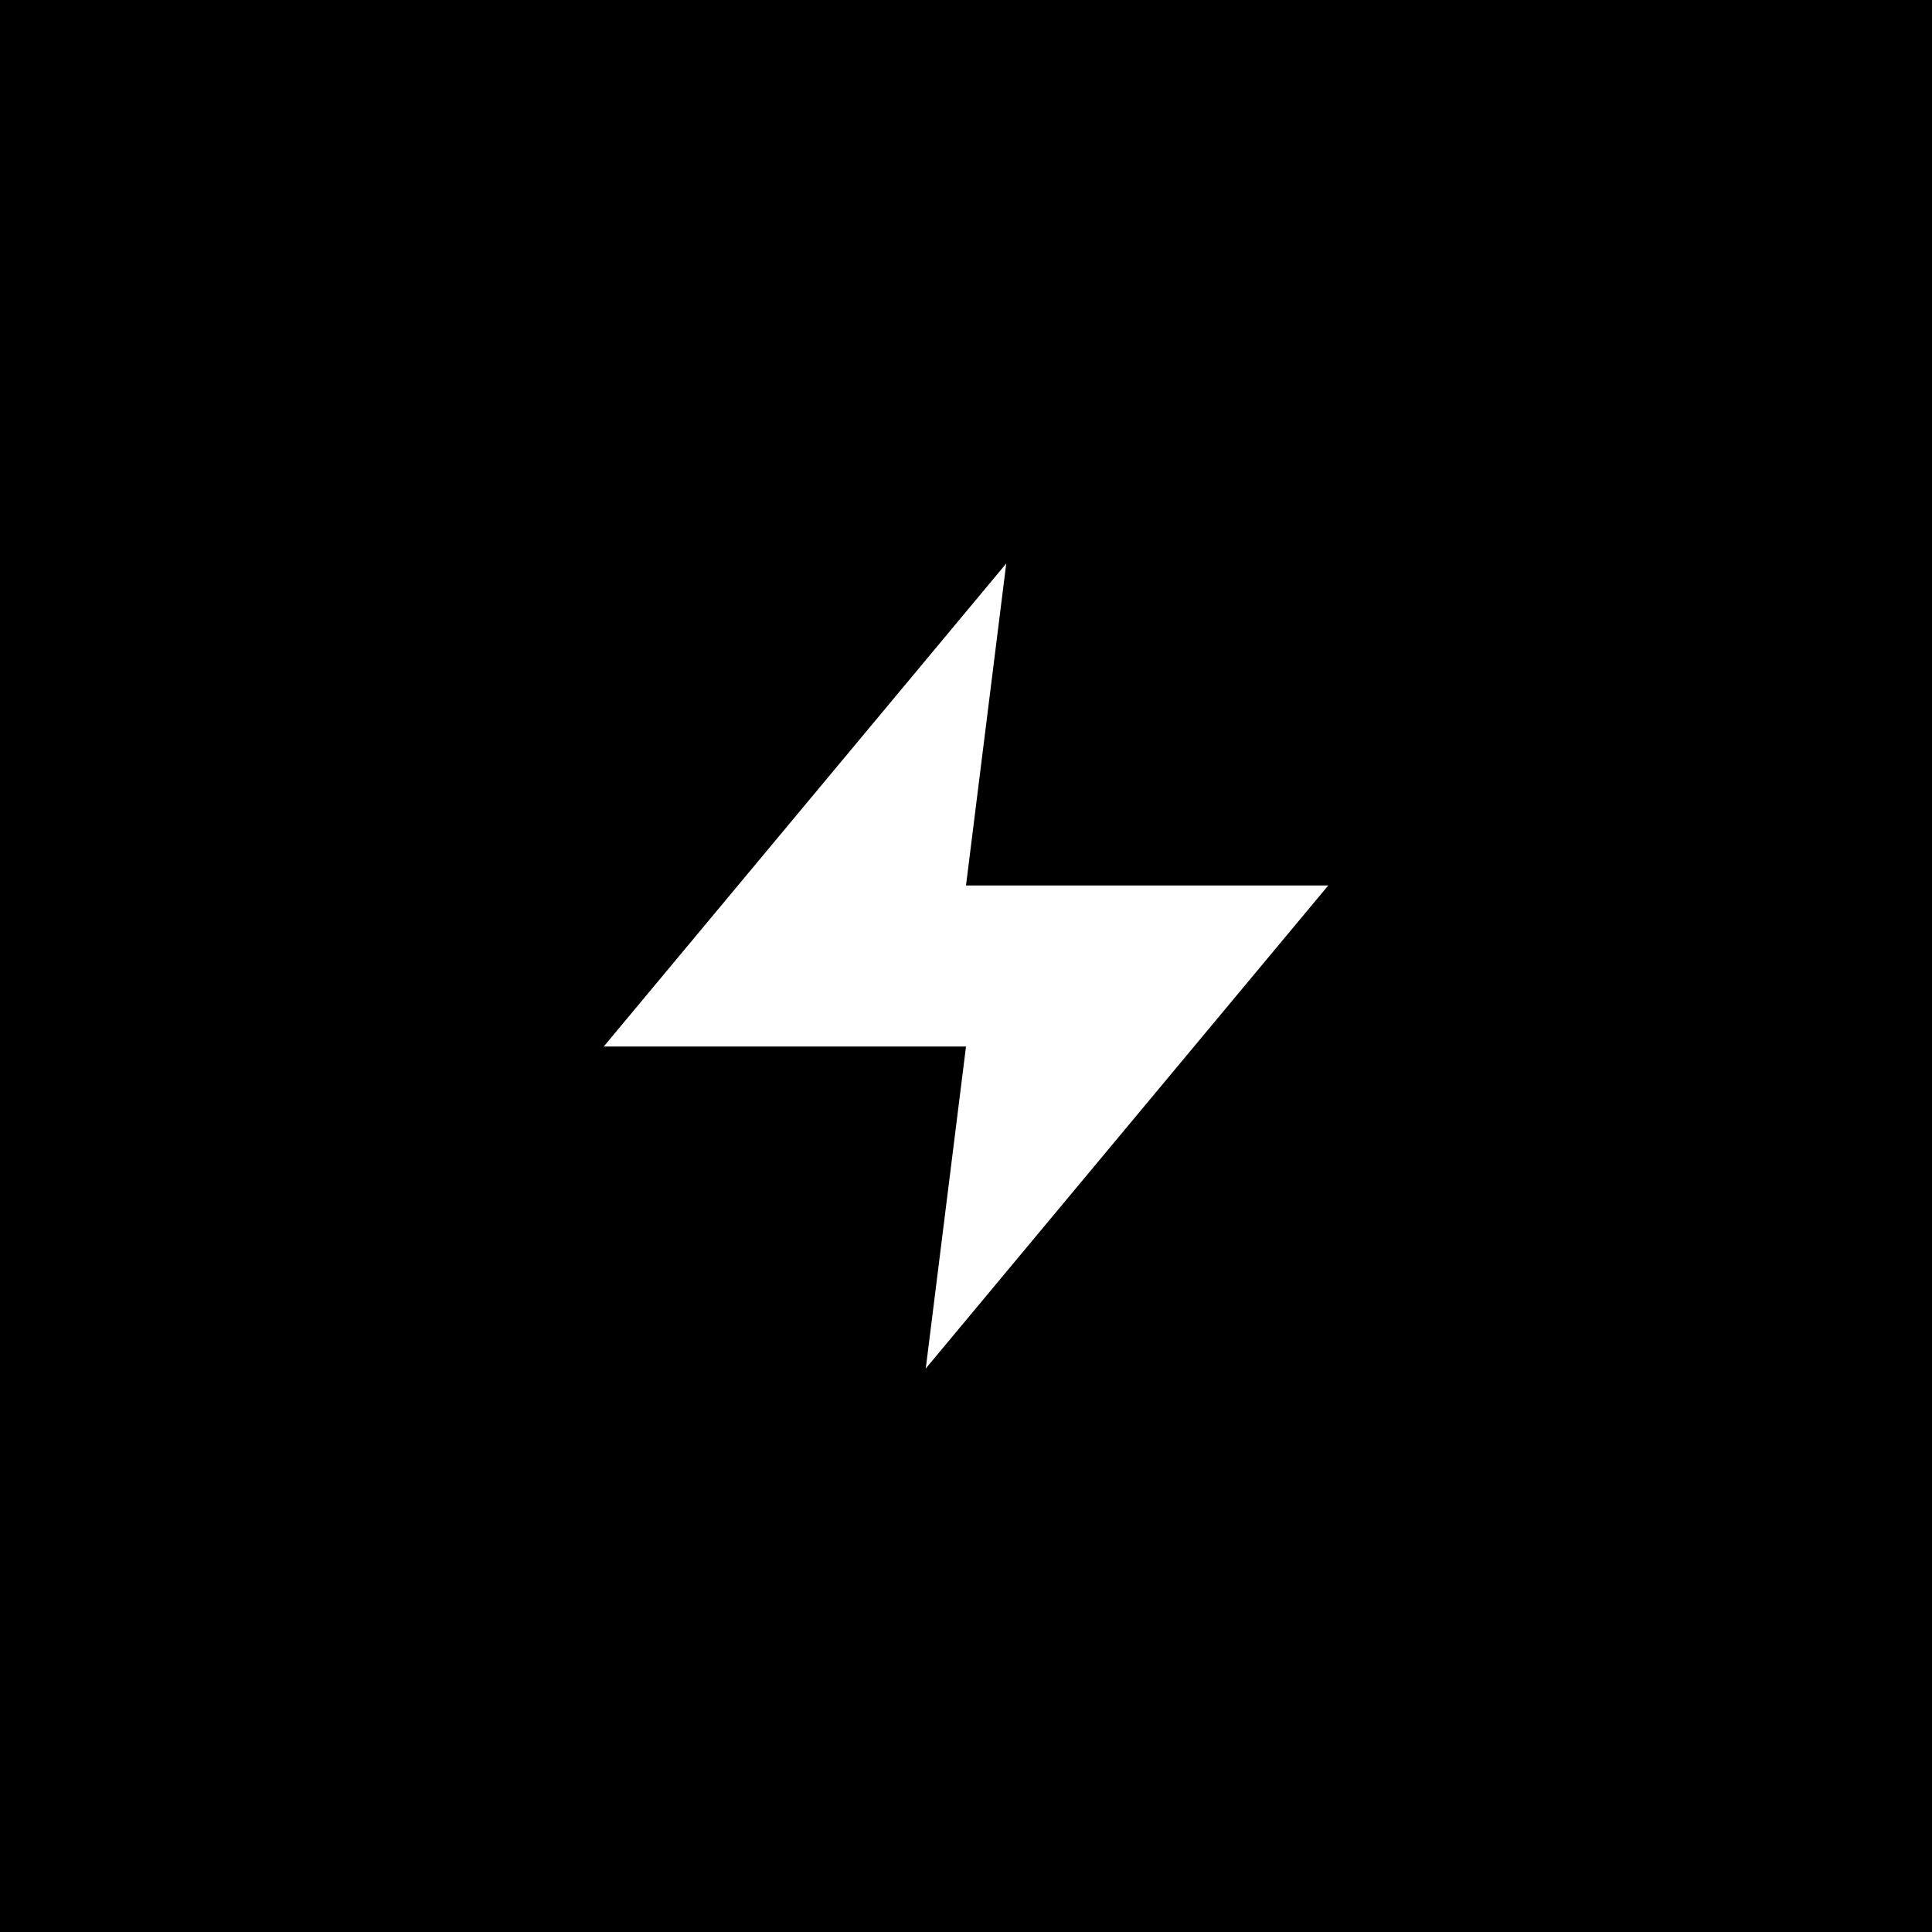
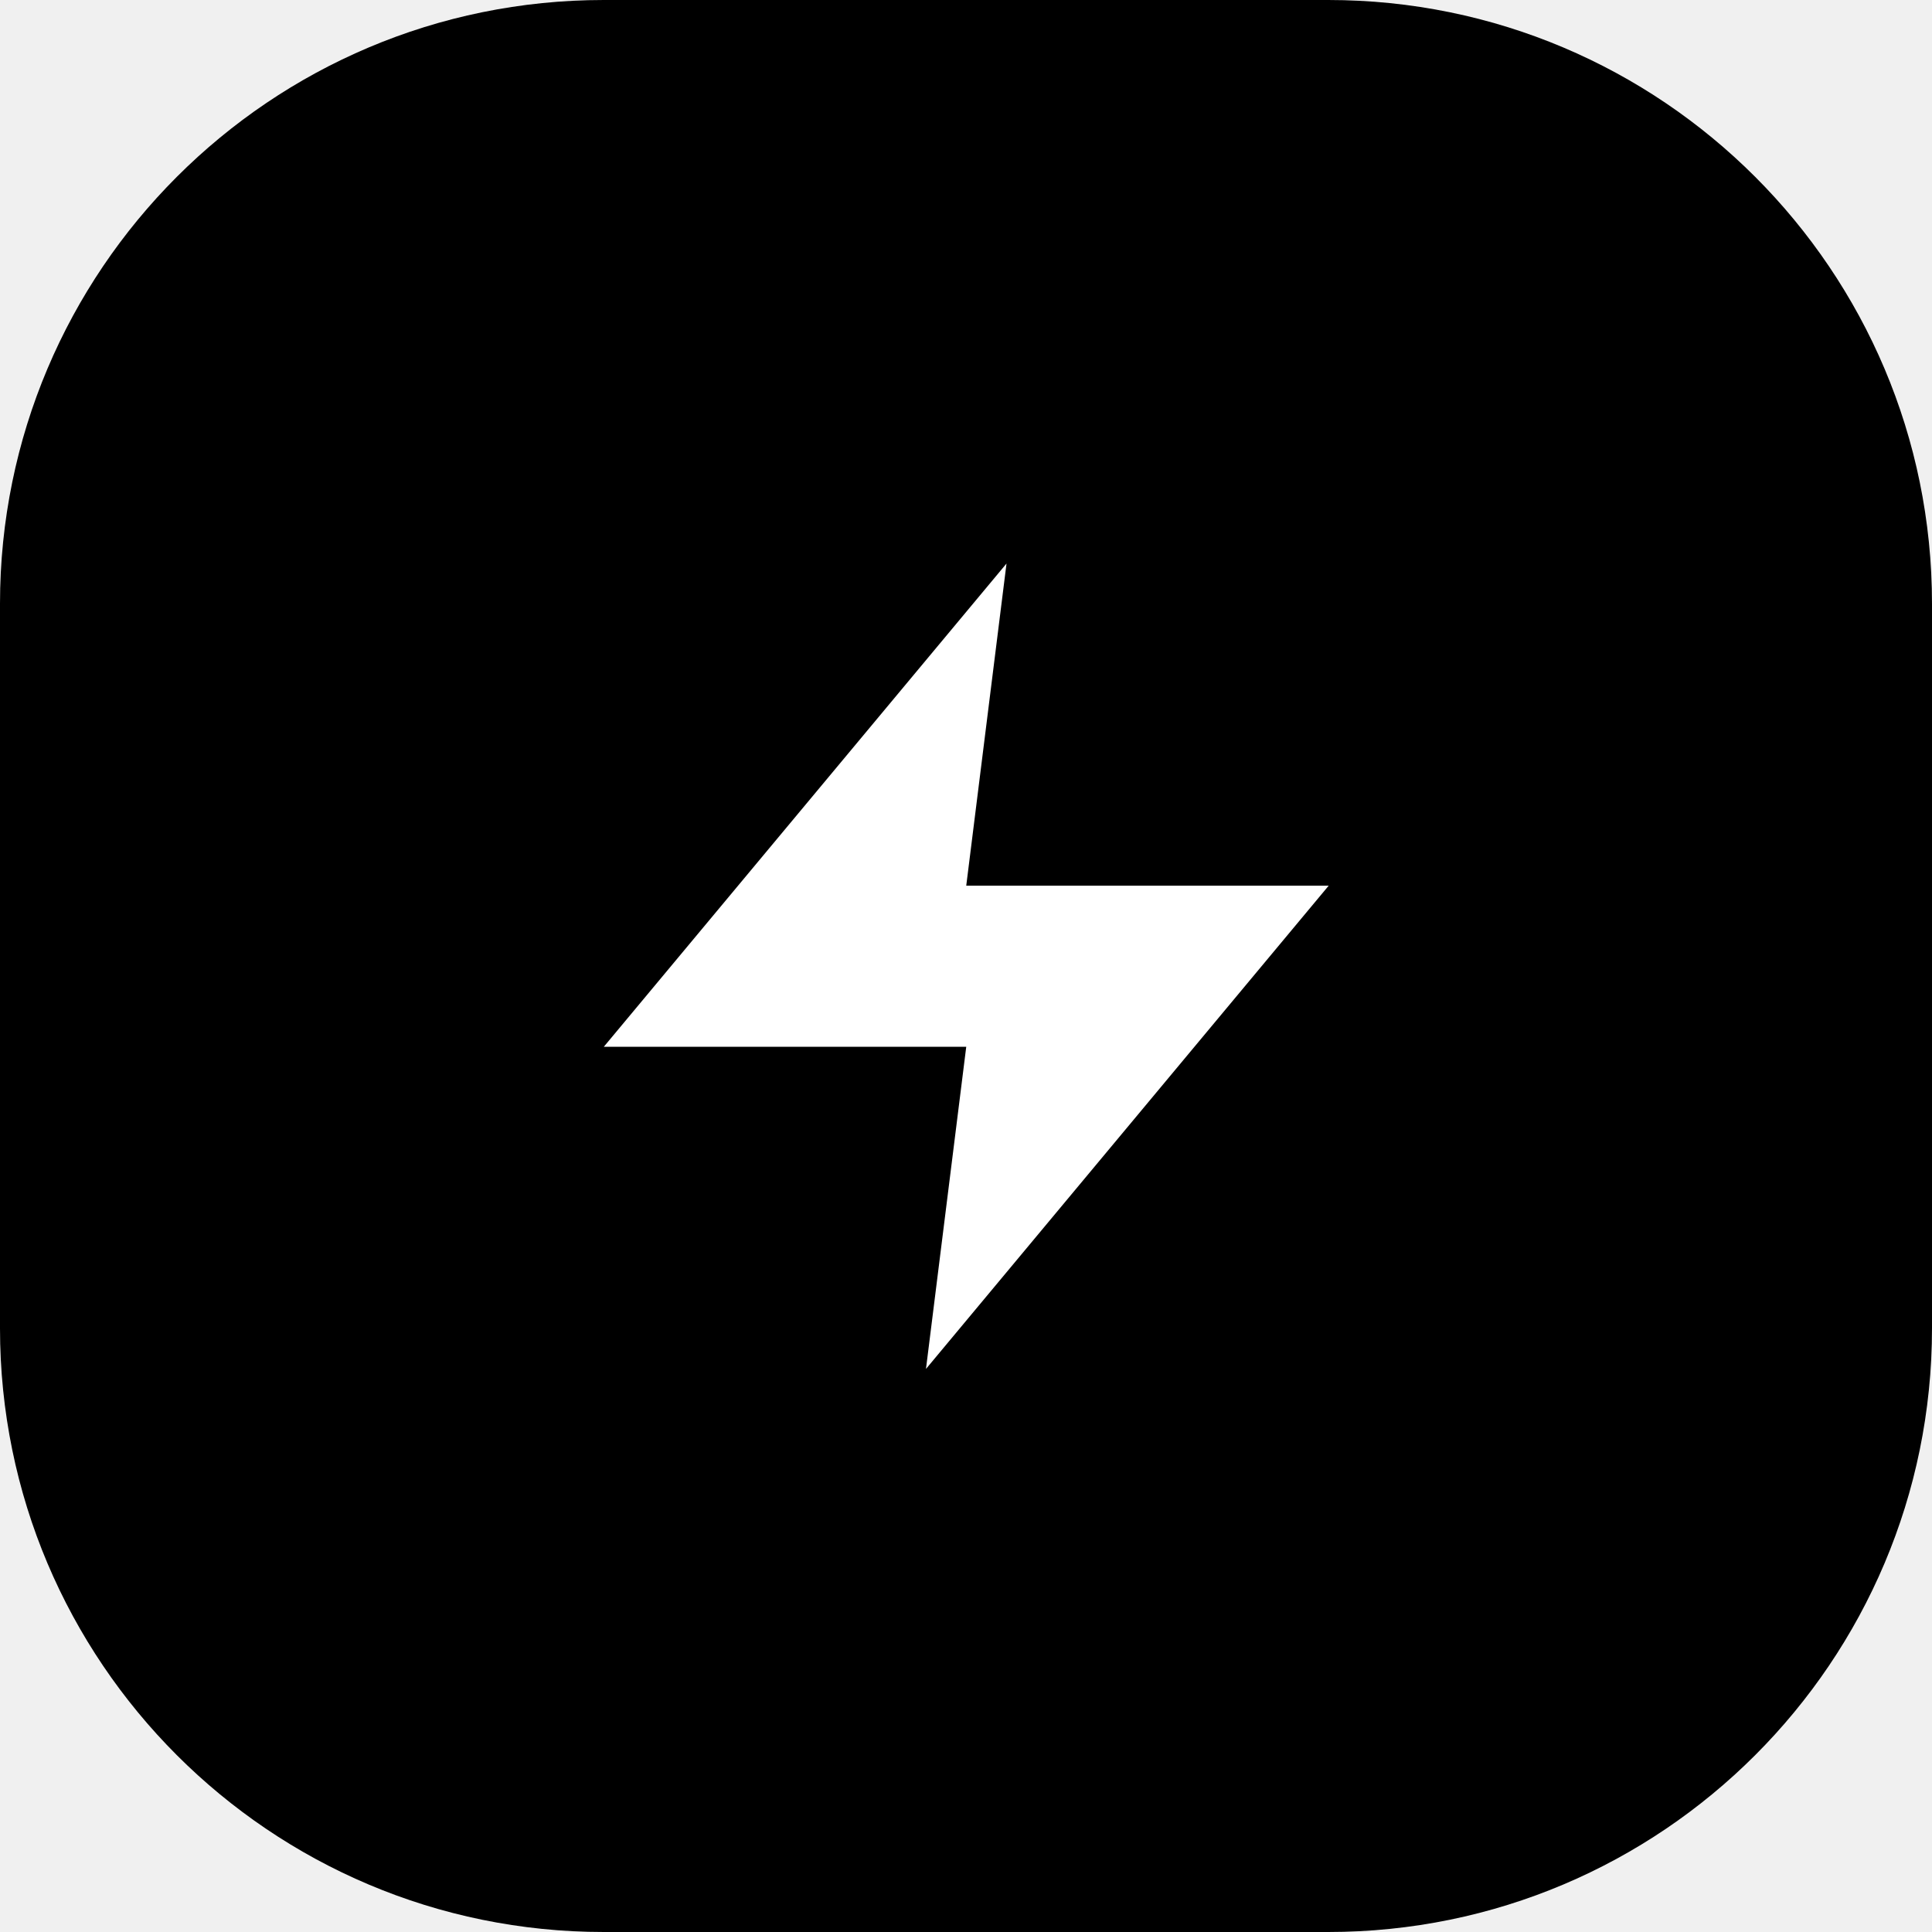
- <svg xmlns="http://www.w3.org/2000/svg" width="24" height="24" viewBox="0 0 24 24" fill="none">
-   <rect width="24" height="24" fill="#000" />
-   <g transform="translate(6,6) scale(0.5)">
+ <svg xmlns="http://www.w3.org/2000/svg" width="32" height="32" viewBox="0 0 32 32" fill="none">
+   <rect width="32" height="32" rx="10" fill="#000" />
+   <g transform="translate(8,8) scale(0.667)">
    <path d="M13 2L3 14h9l-1 8 10-12h-9l1-8z" fill="#fff" />
  </g>
</svg>
